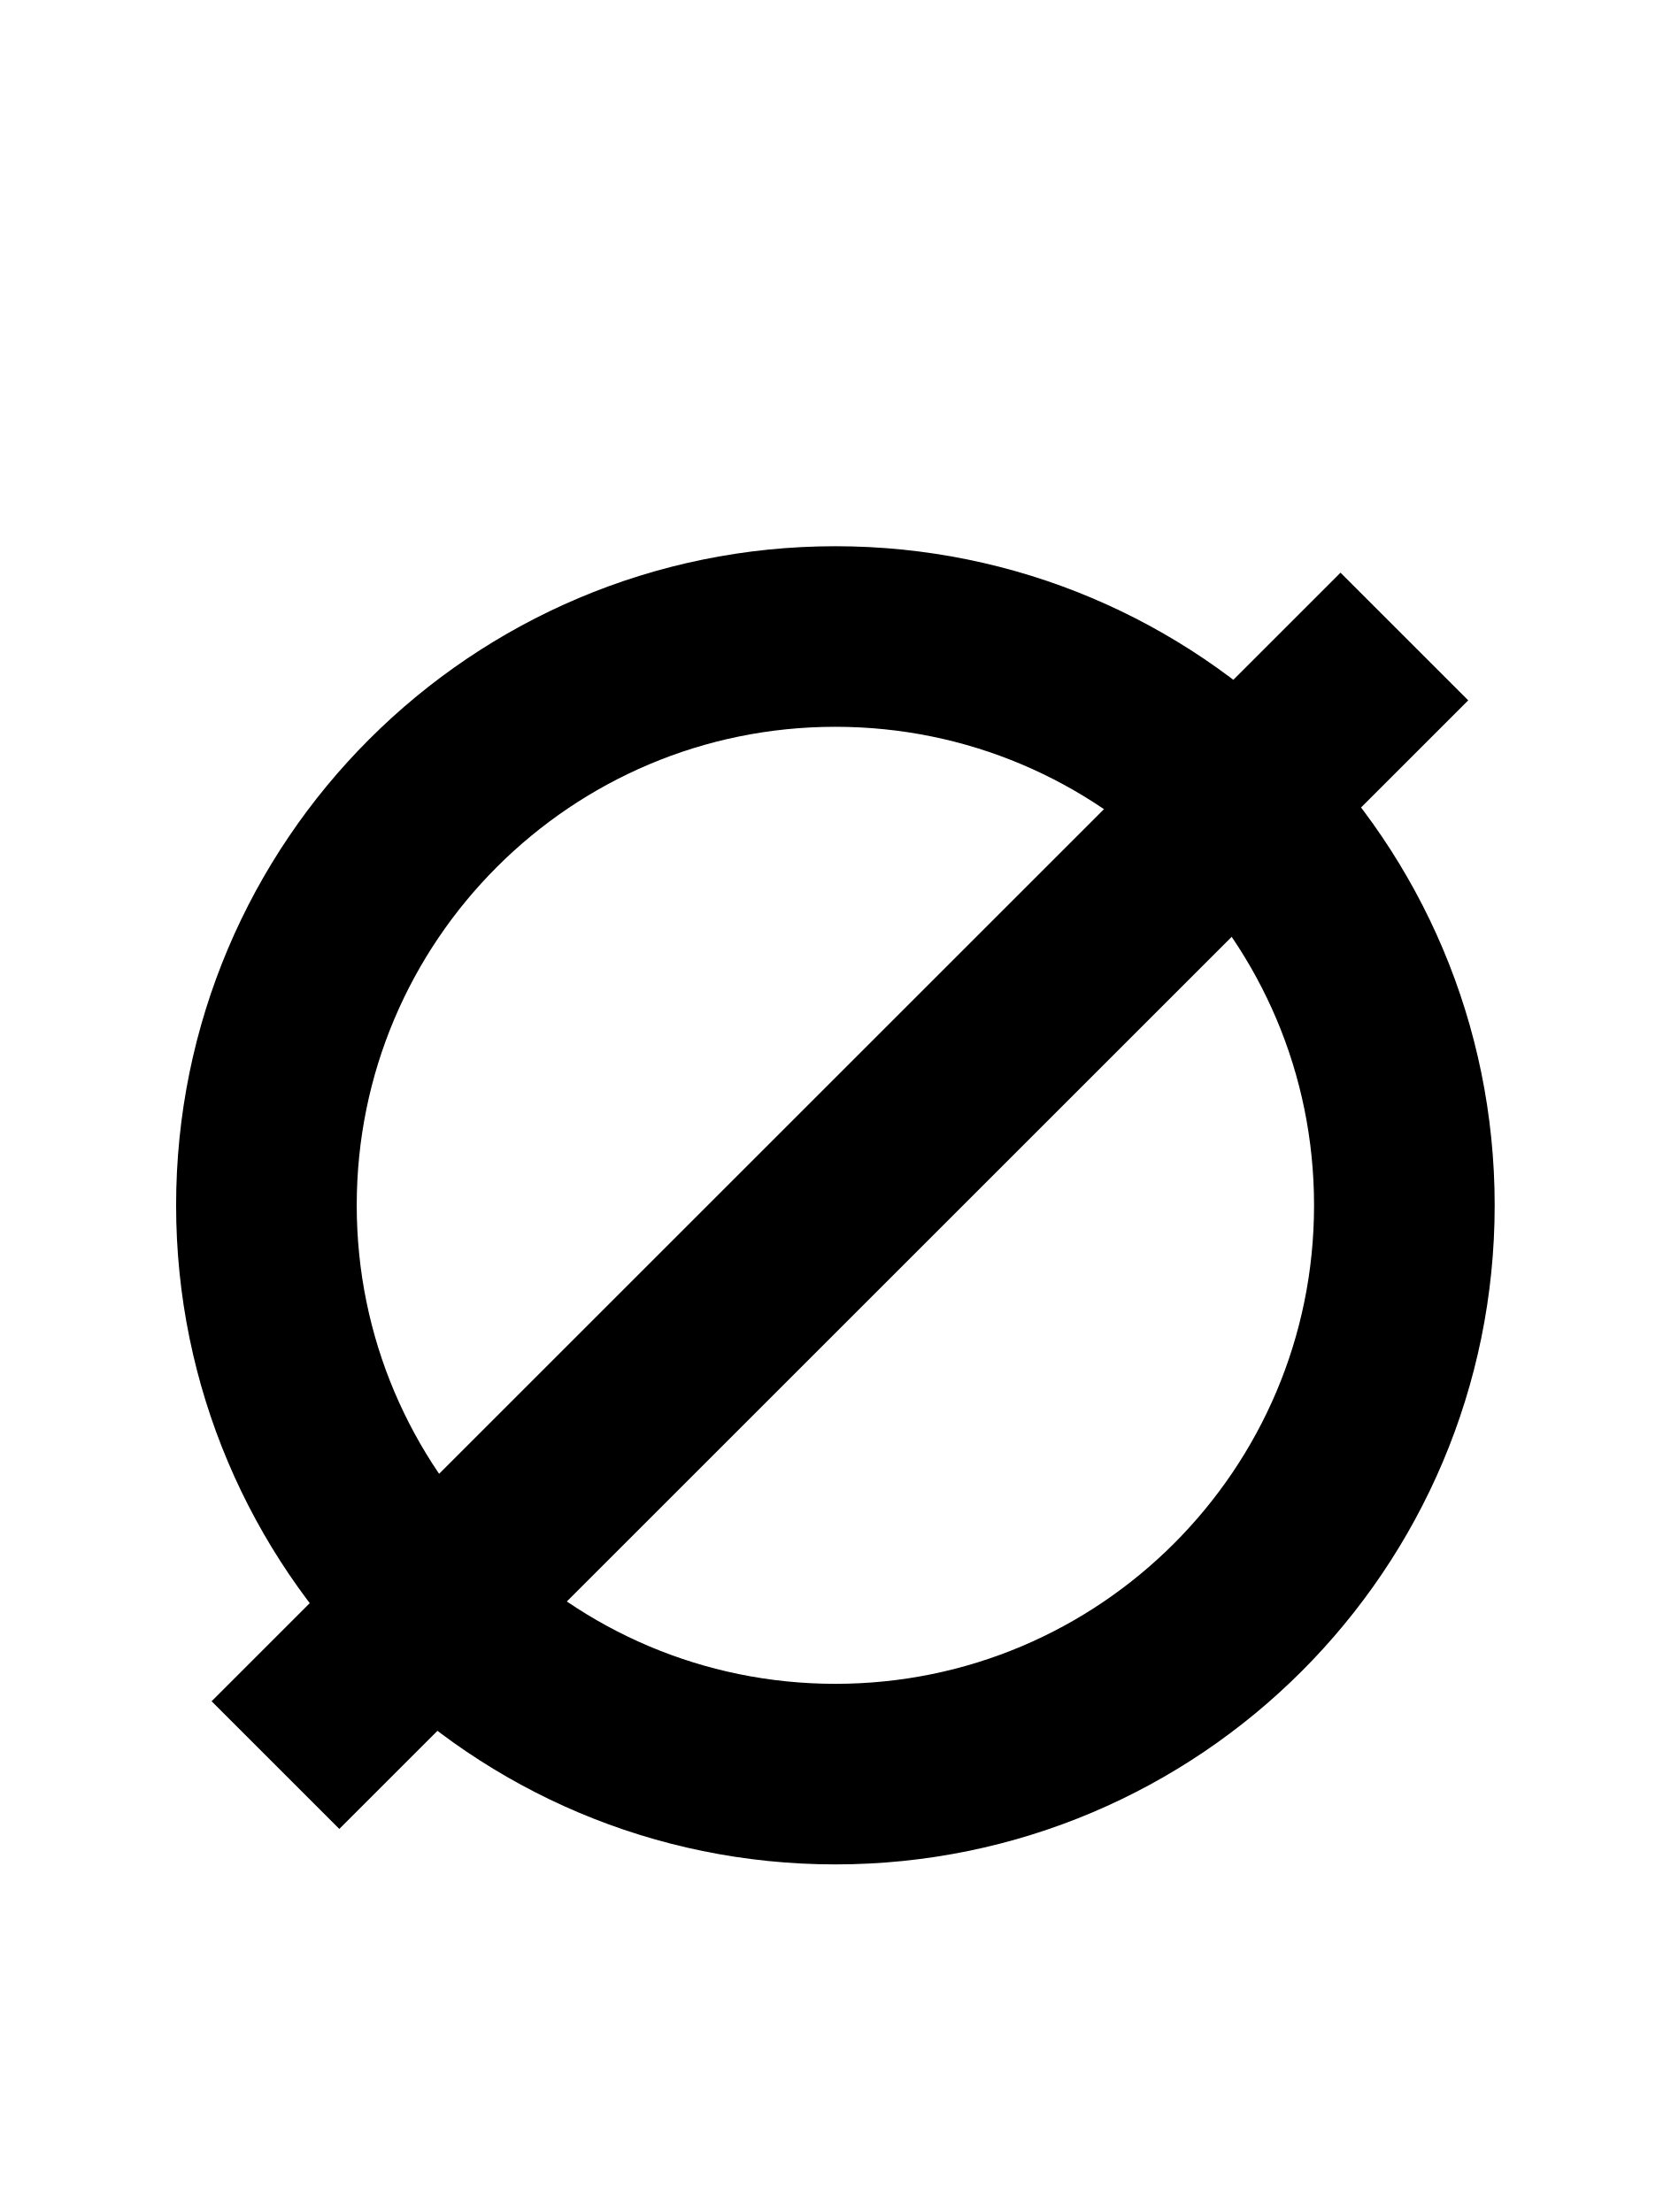
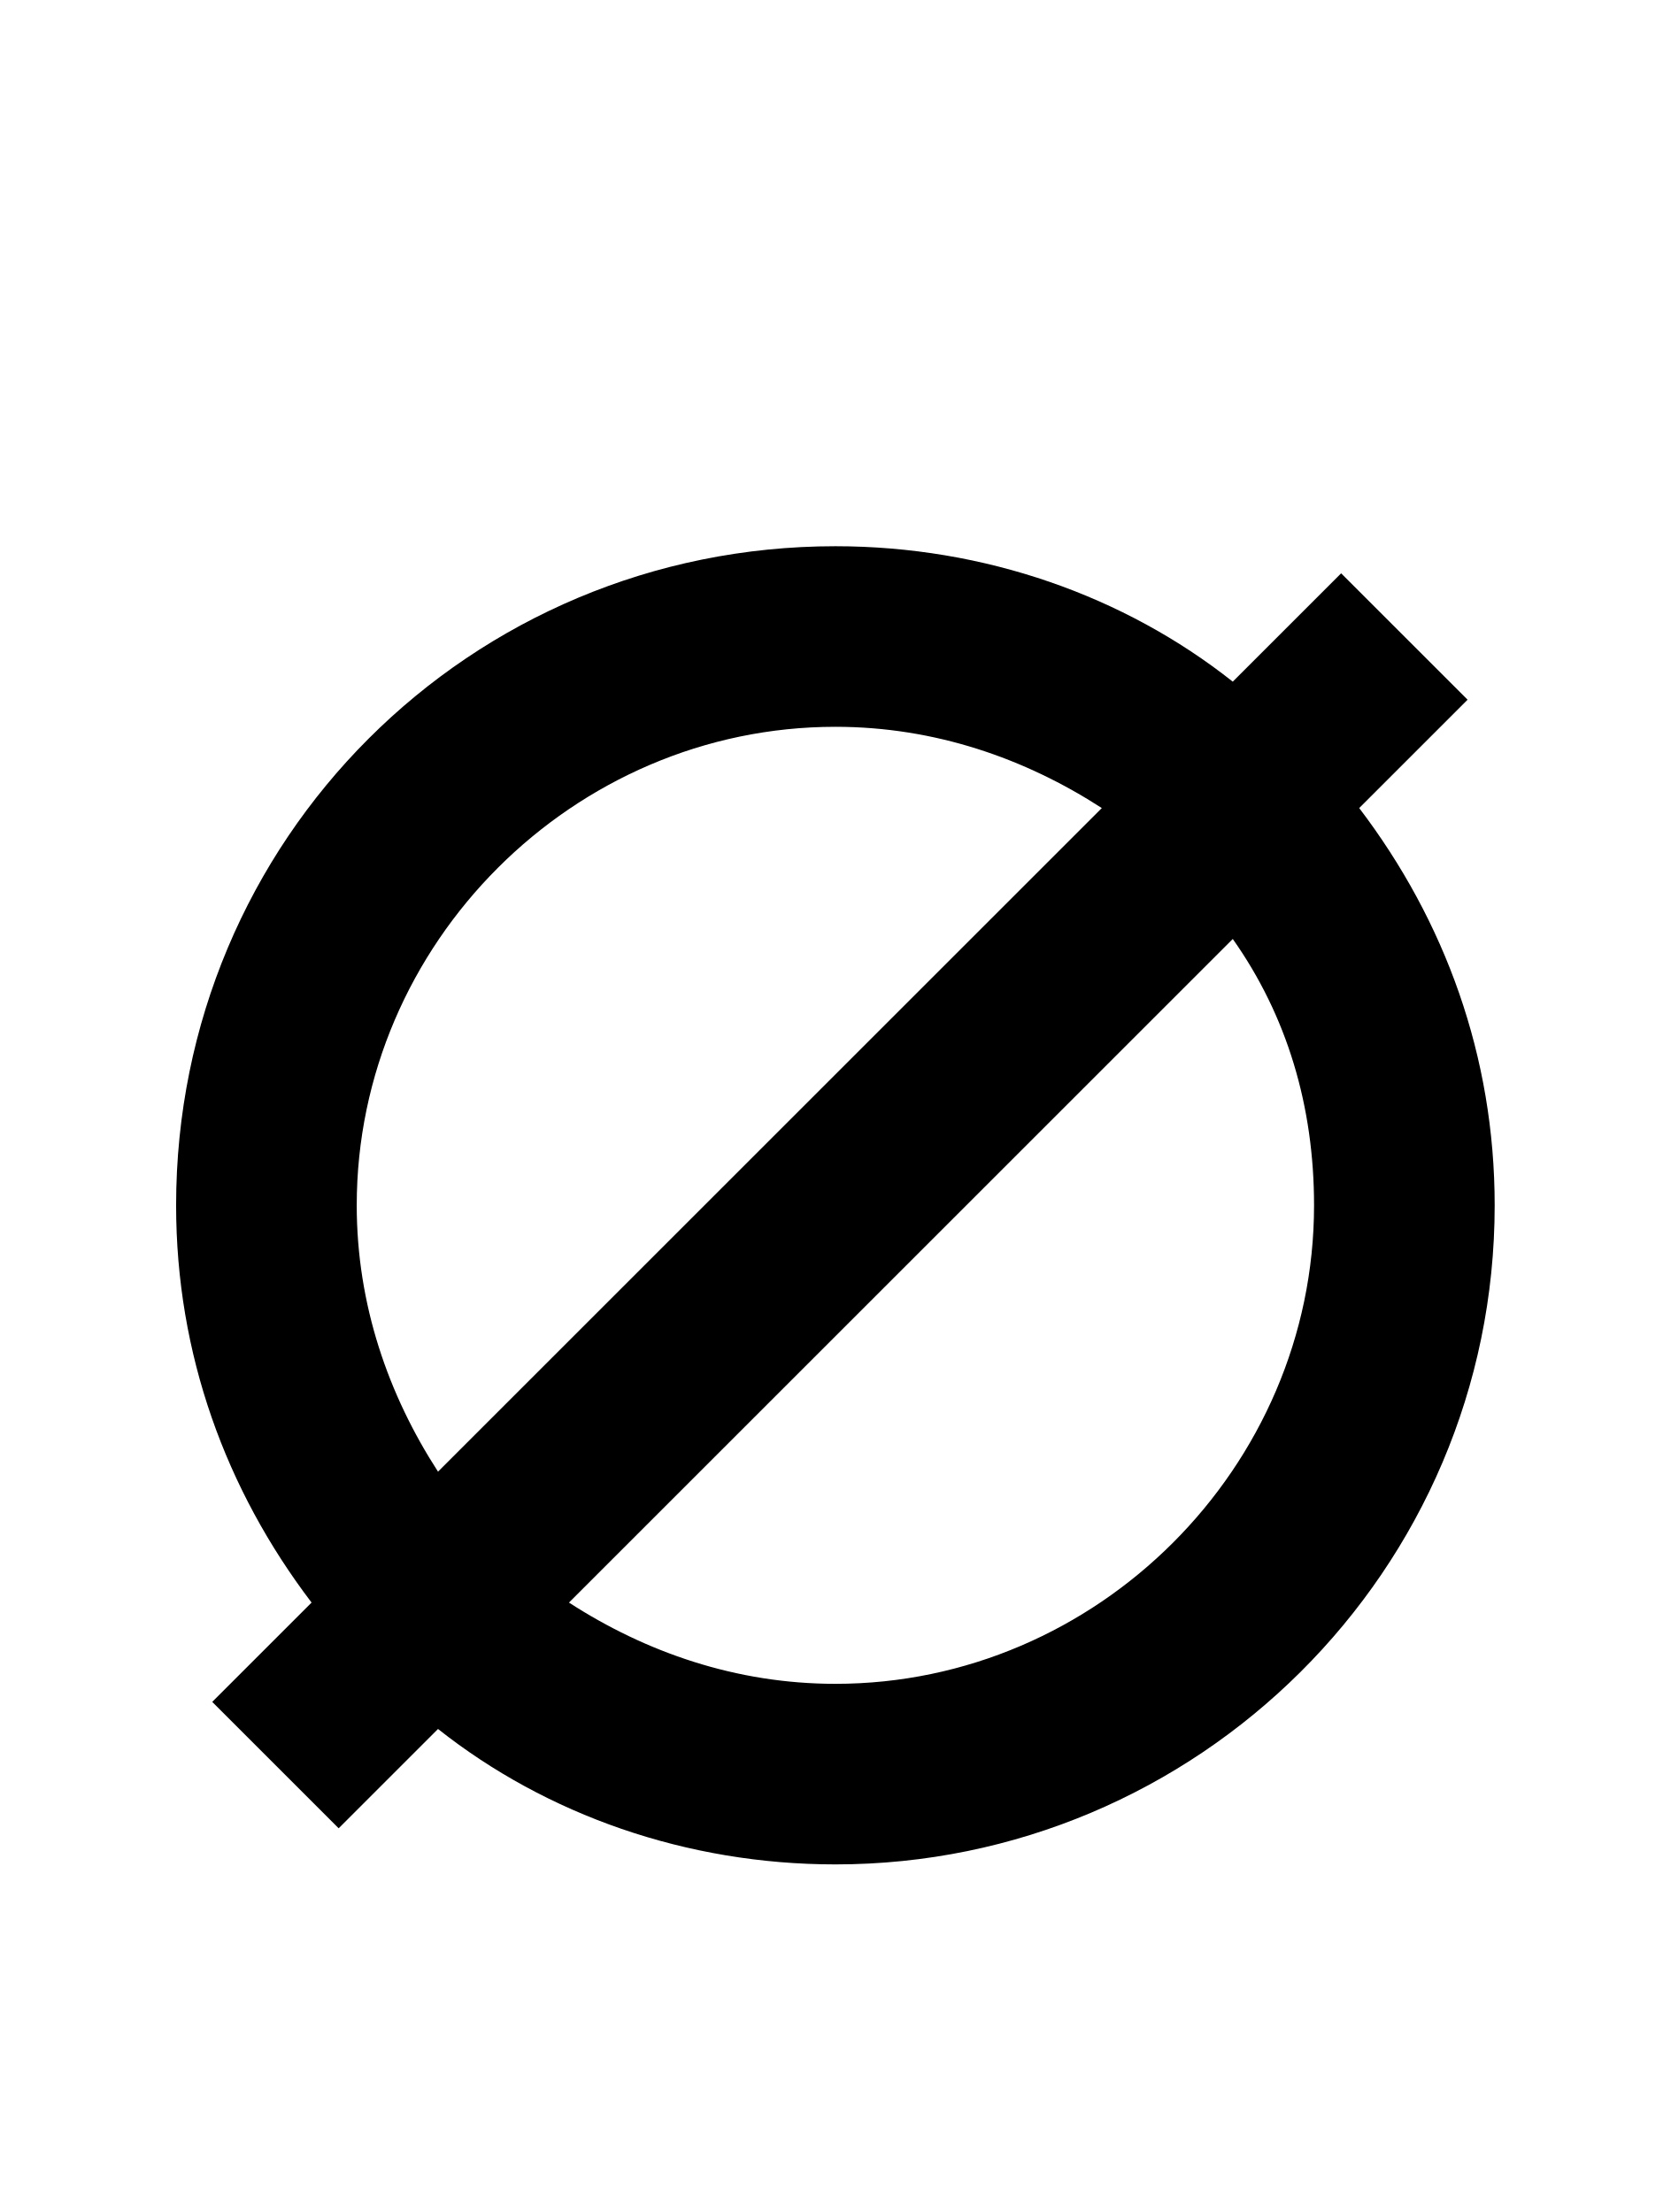
<svg xmlns="http://www.w3.org/2000/svg" version="1.1" id="Layer_1" x="0px" y="0px" width="37px" height="49px" viewBox="0 0 37 49" style="enable-background:new 0 0 37 49;" xml:space="preserve">
-   <style type="text/css">
- 	.st0{fill:none;stroke:#000000;stroke-width:4;stroke-miterlimit:10;}
- </style>
-   <circle class="st0" cx="18.5" cy="26.7" r="12.6" />
-   <line class="st0" x1="31.1" y1="14.1" x2="6.1" y2="39.1" />
+   <path d="M30.1,17.9l2.4-2.4l-2.8-2.8l-2.4,2.4c-2.4-1.9-5.5-3-8.8-3c-8.1,0-14.6,6.5-14.6,14.6c0,3.3,1.1,6.3,3,8.8l-2.2,2.2  l2.8,2.8l2.2-2.2c2.4,1.9,5.5,3,8.8,3c8,0,14.6-6.5,14.6-14.6C33.1,23.4,32,20.4,30.1,17.9z M7.9,26.7c0-5.8,4.8-10.6,10.6-10.6  c2.2,0,4.2,0.7,5.9,1.8L9.7,32.6C8.6,30.9,7.9,28.9,7.9,26.7z M18.5,37.3c-2.2,0-4.2-0.7-5.9-1.8l14.7-14.7c1.2,1.7,1.8,3.7,1.8,5.9  C29.1,32.5,24.3,37.3,18.5,37.3z" />
</svg>
